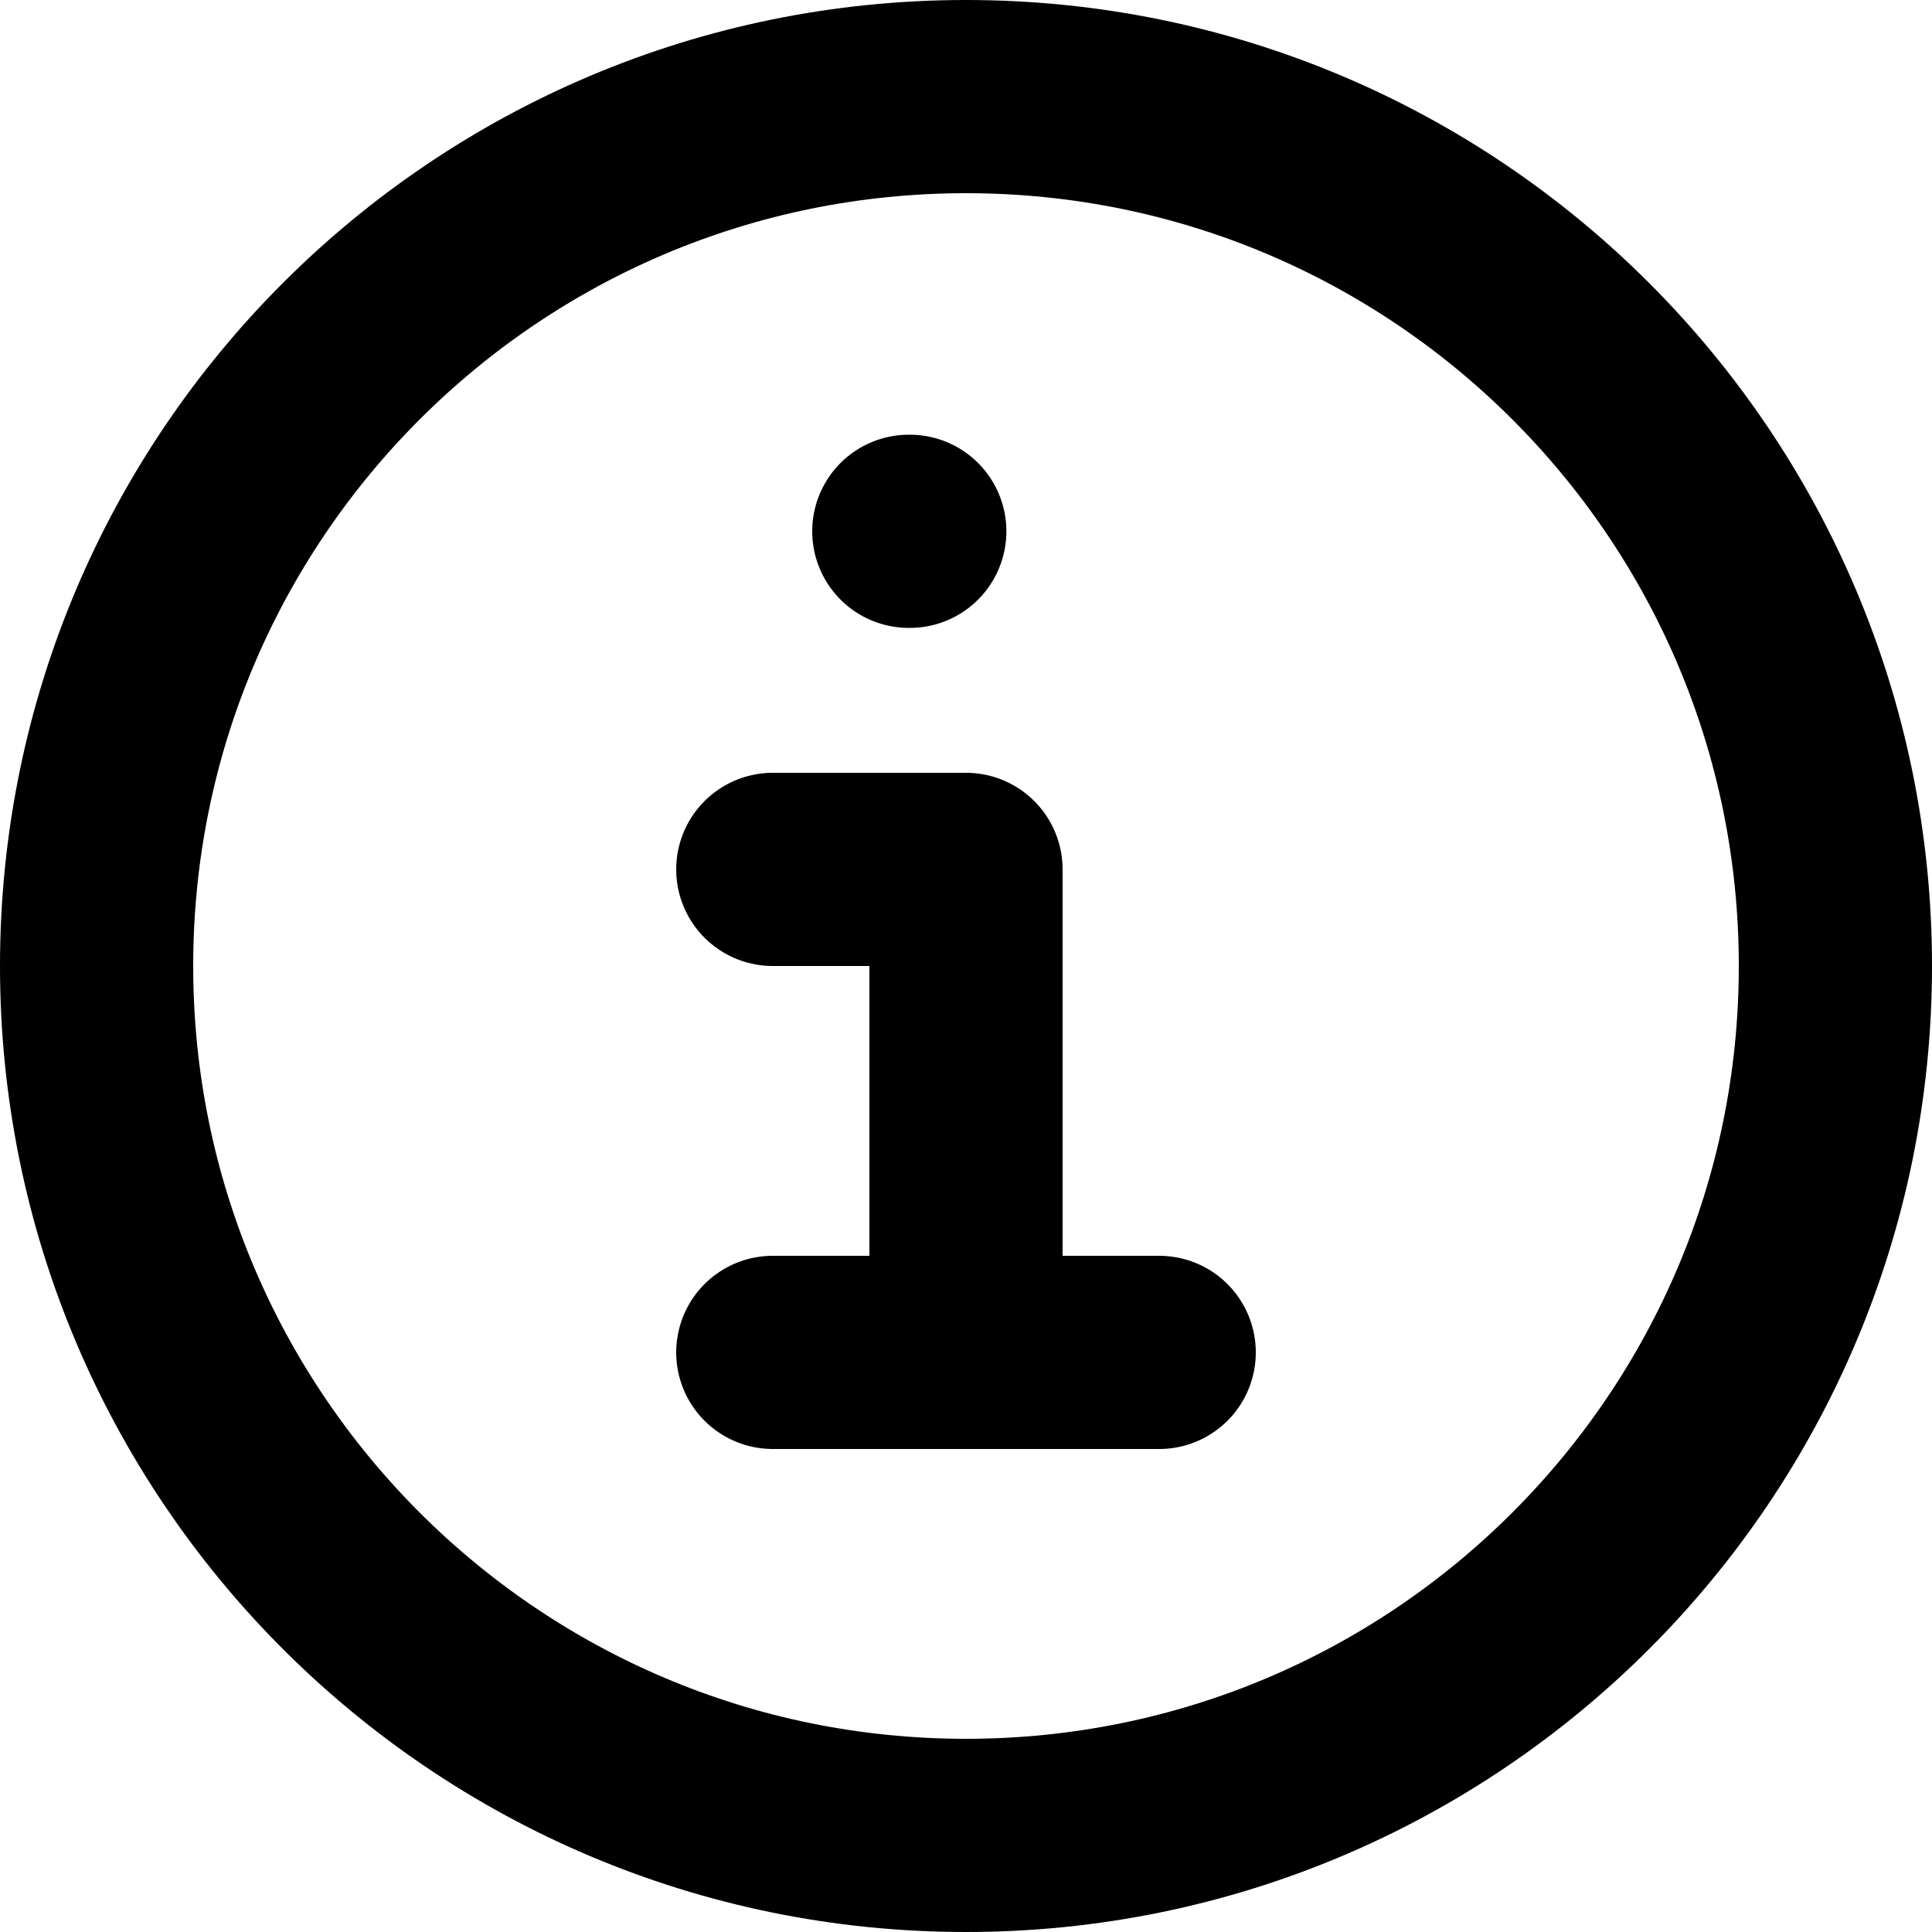
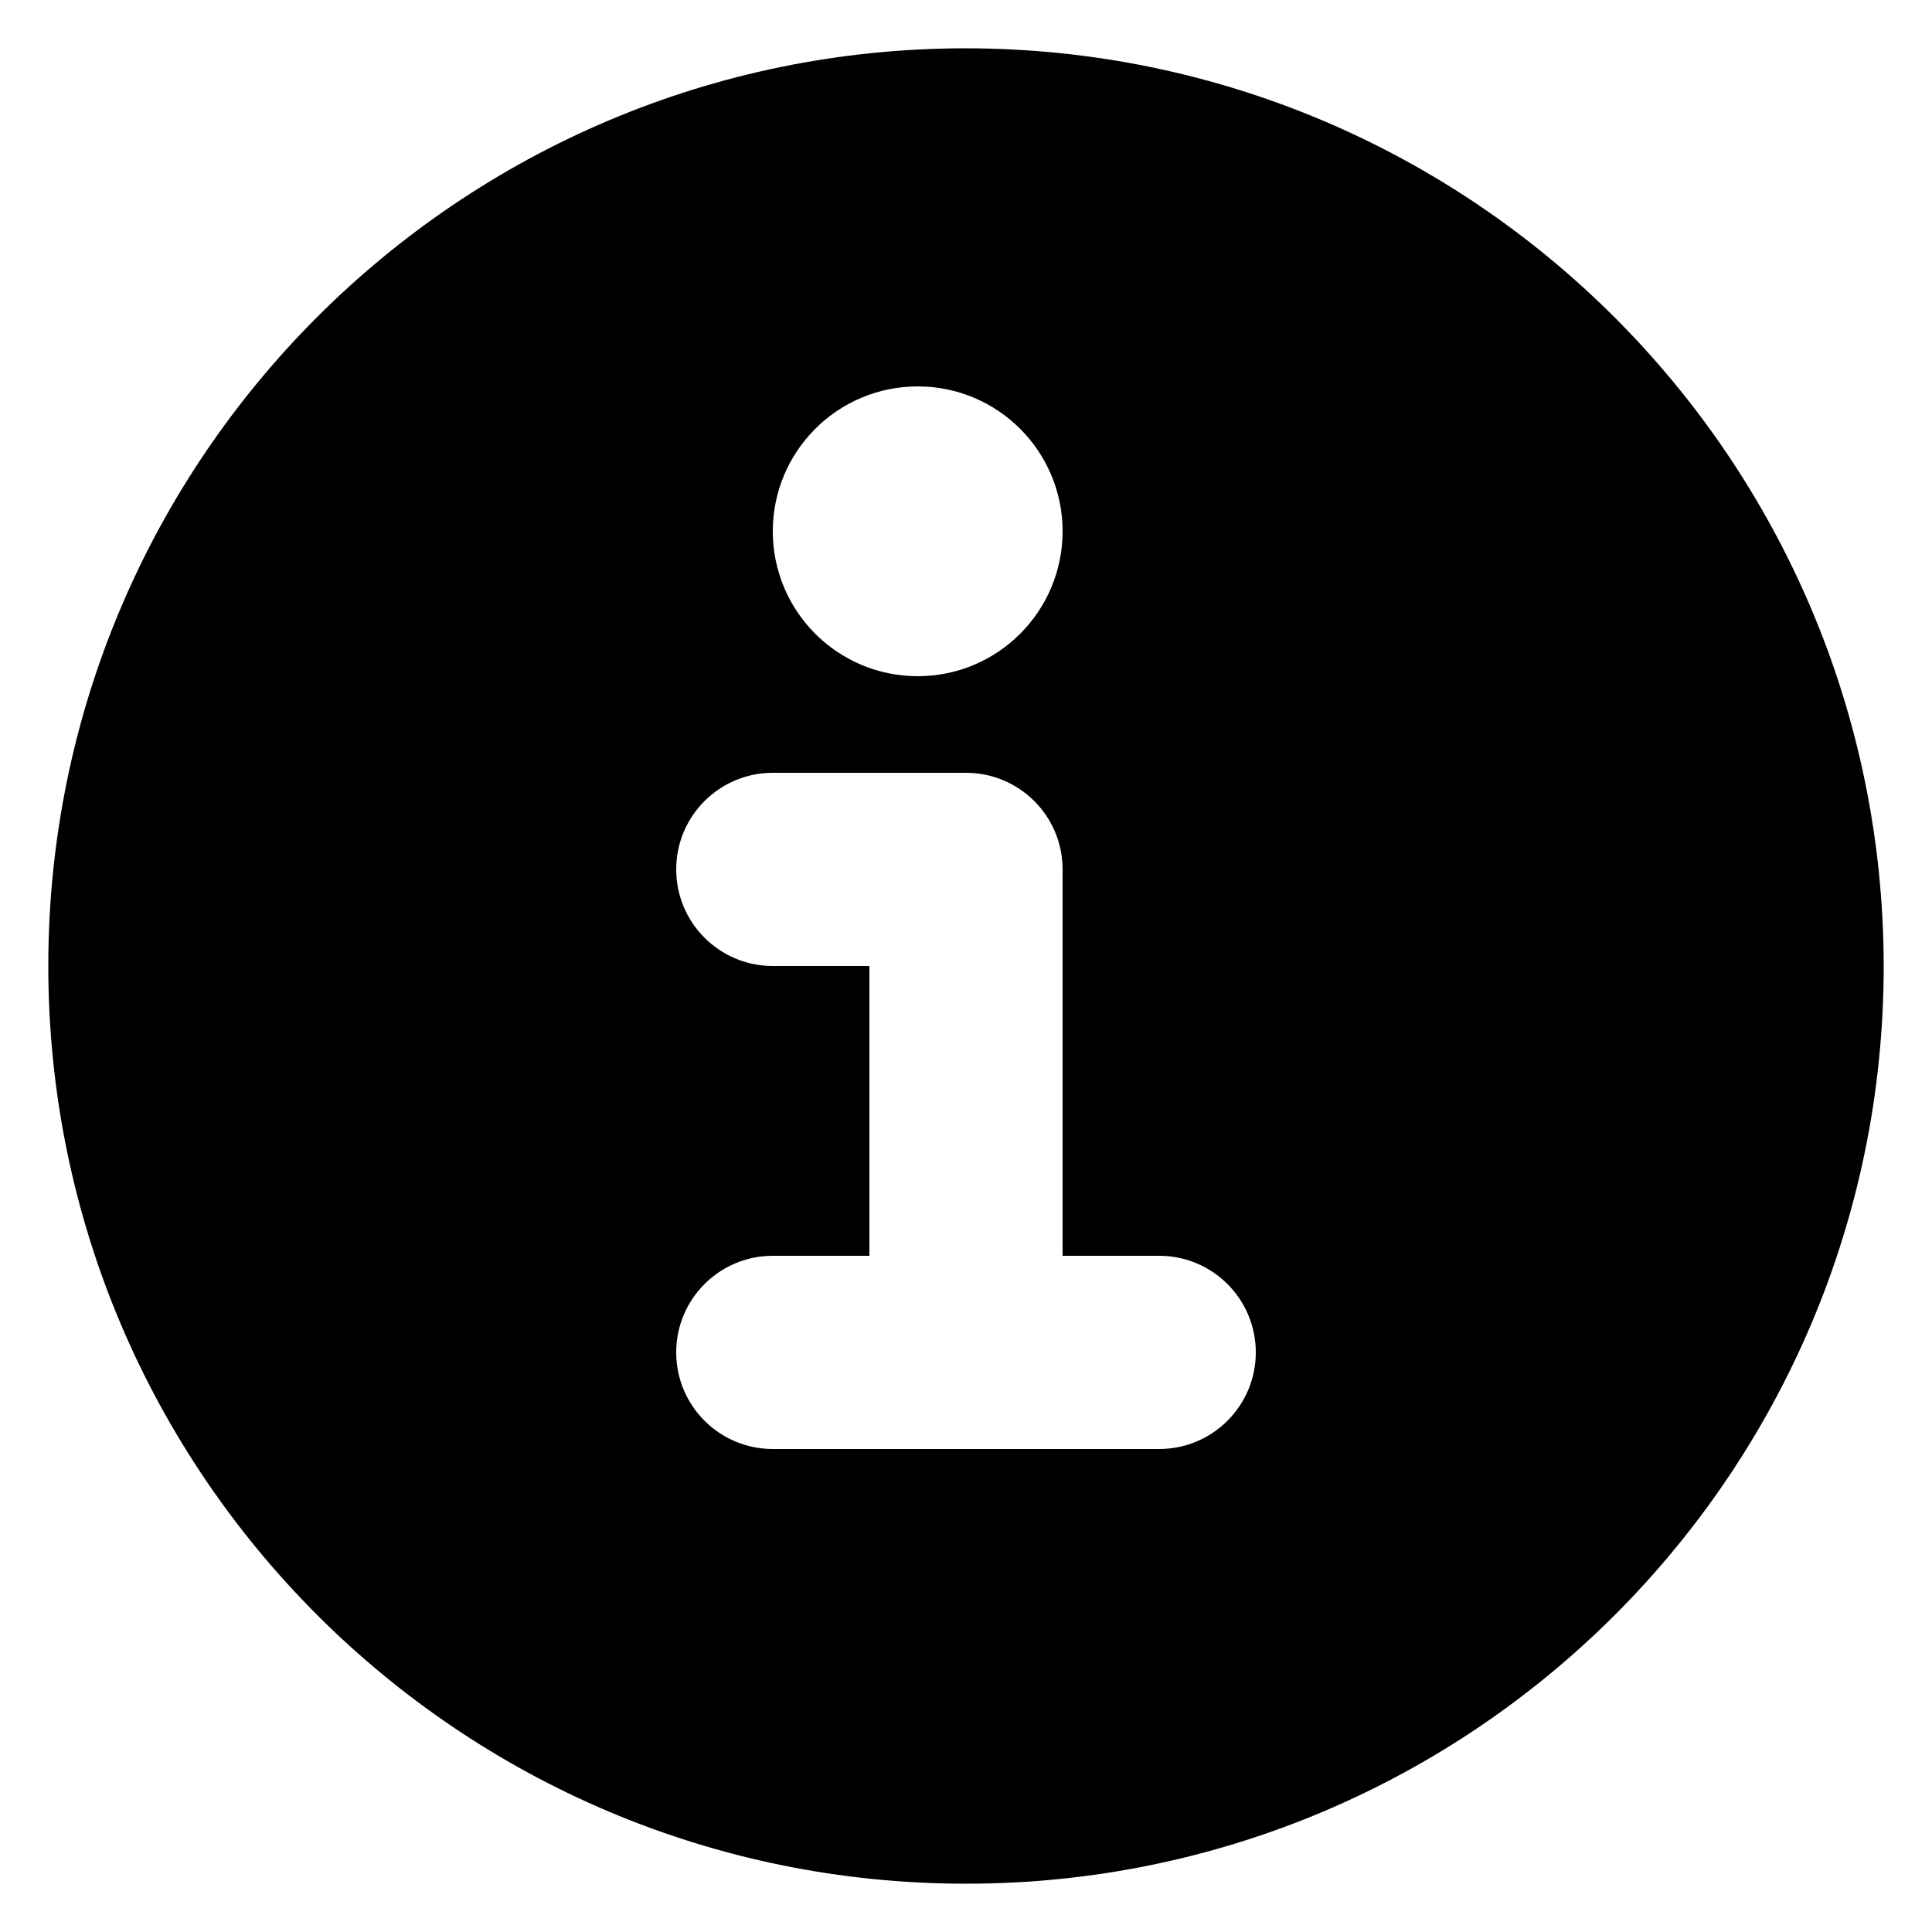
- <svg xmlns="http://www.w3.org/2000/svg" fill="none" viewBox="0 0 20 20">
-   <path stroke="currentColor" stroke-linecap="round" stroke-linejoin="round" stroke-width="2" d="M8 9h2v5m-2 0h4M9.408 5.5h.01M19 10a9 9 0 1 1-18 0 9 9 0 0 1 18 0Z" />
+ <svg xmlns="http://www.w3.org/2000/svg" viewBox="0 0 20 20">
+   <path d="m10 .5a9.5 9.5 0 1 0 9.5 9.5 9.51 9.51 0 0 0 -9.5-9.5zm-.5 3.5a1.5 1.5 0 1 1 0 3 1.5 1.5 0 0 1 0-3zm2.5 11h-4a1 1 0 0 1 0-2h1v-3h-1a1 1 0 0 1 0-2h2a1 1 0 0 1 1 1v4h1a1 1 0 0 1 0 2z" />
</svg>
